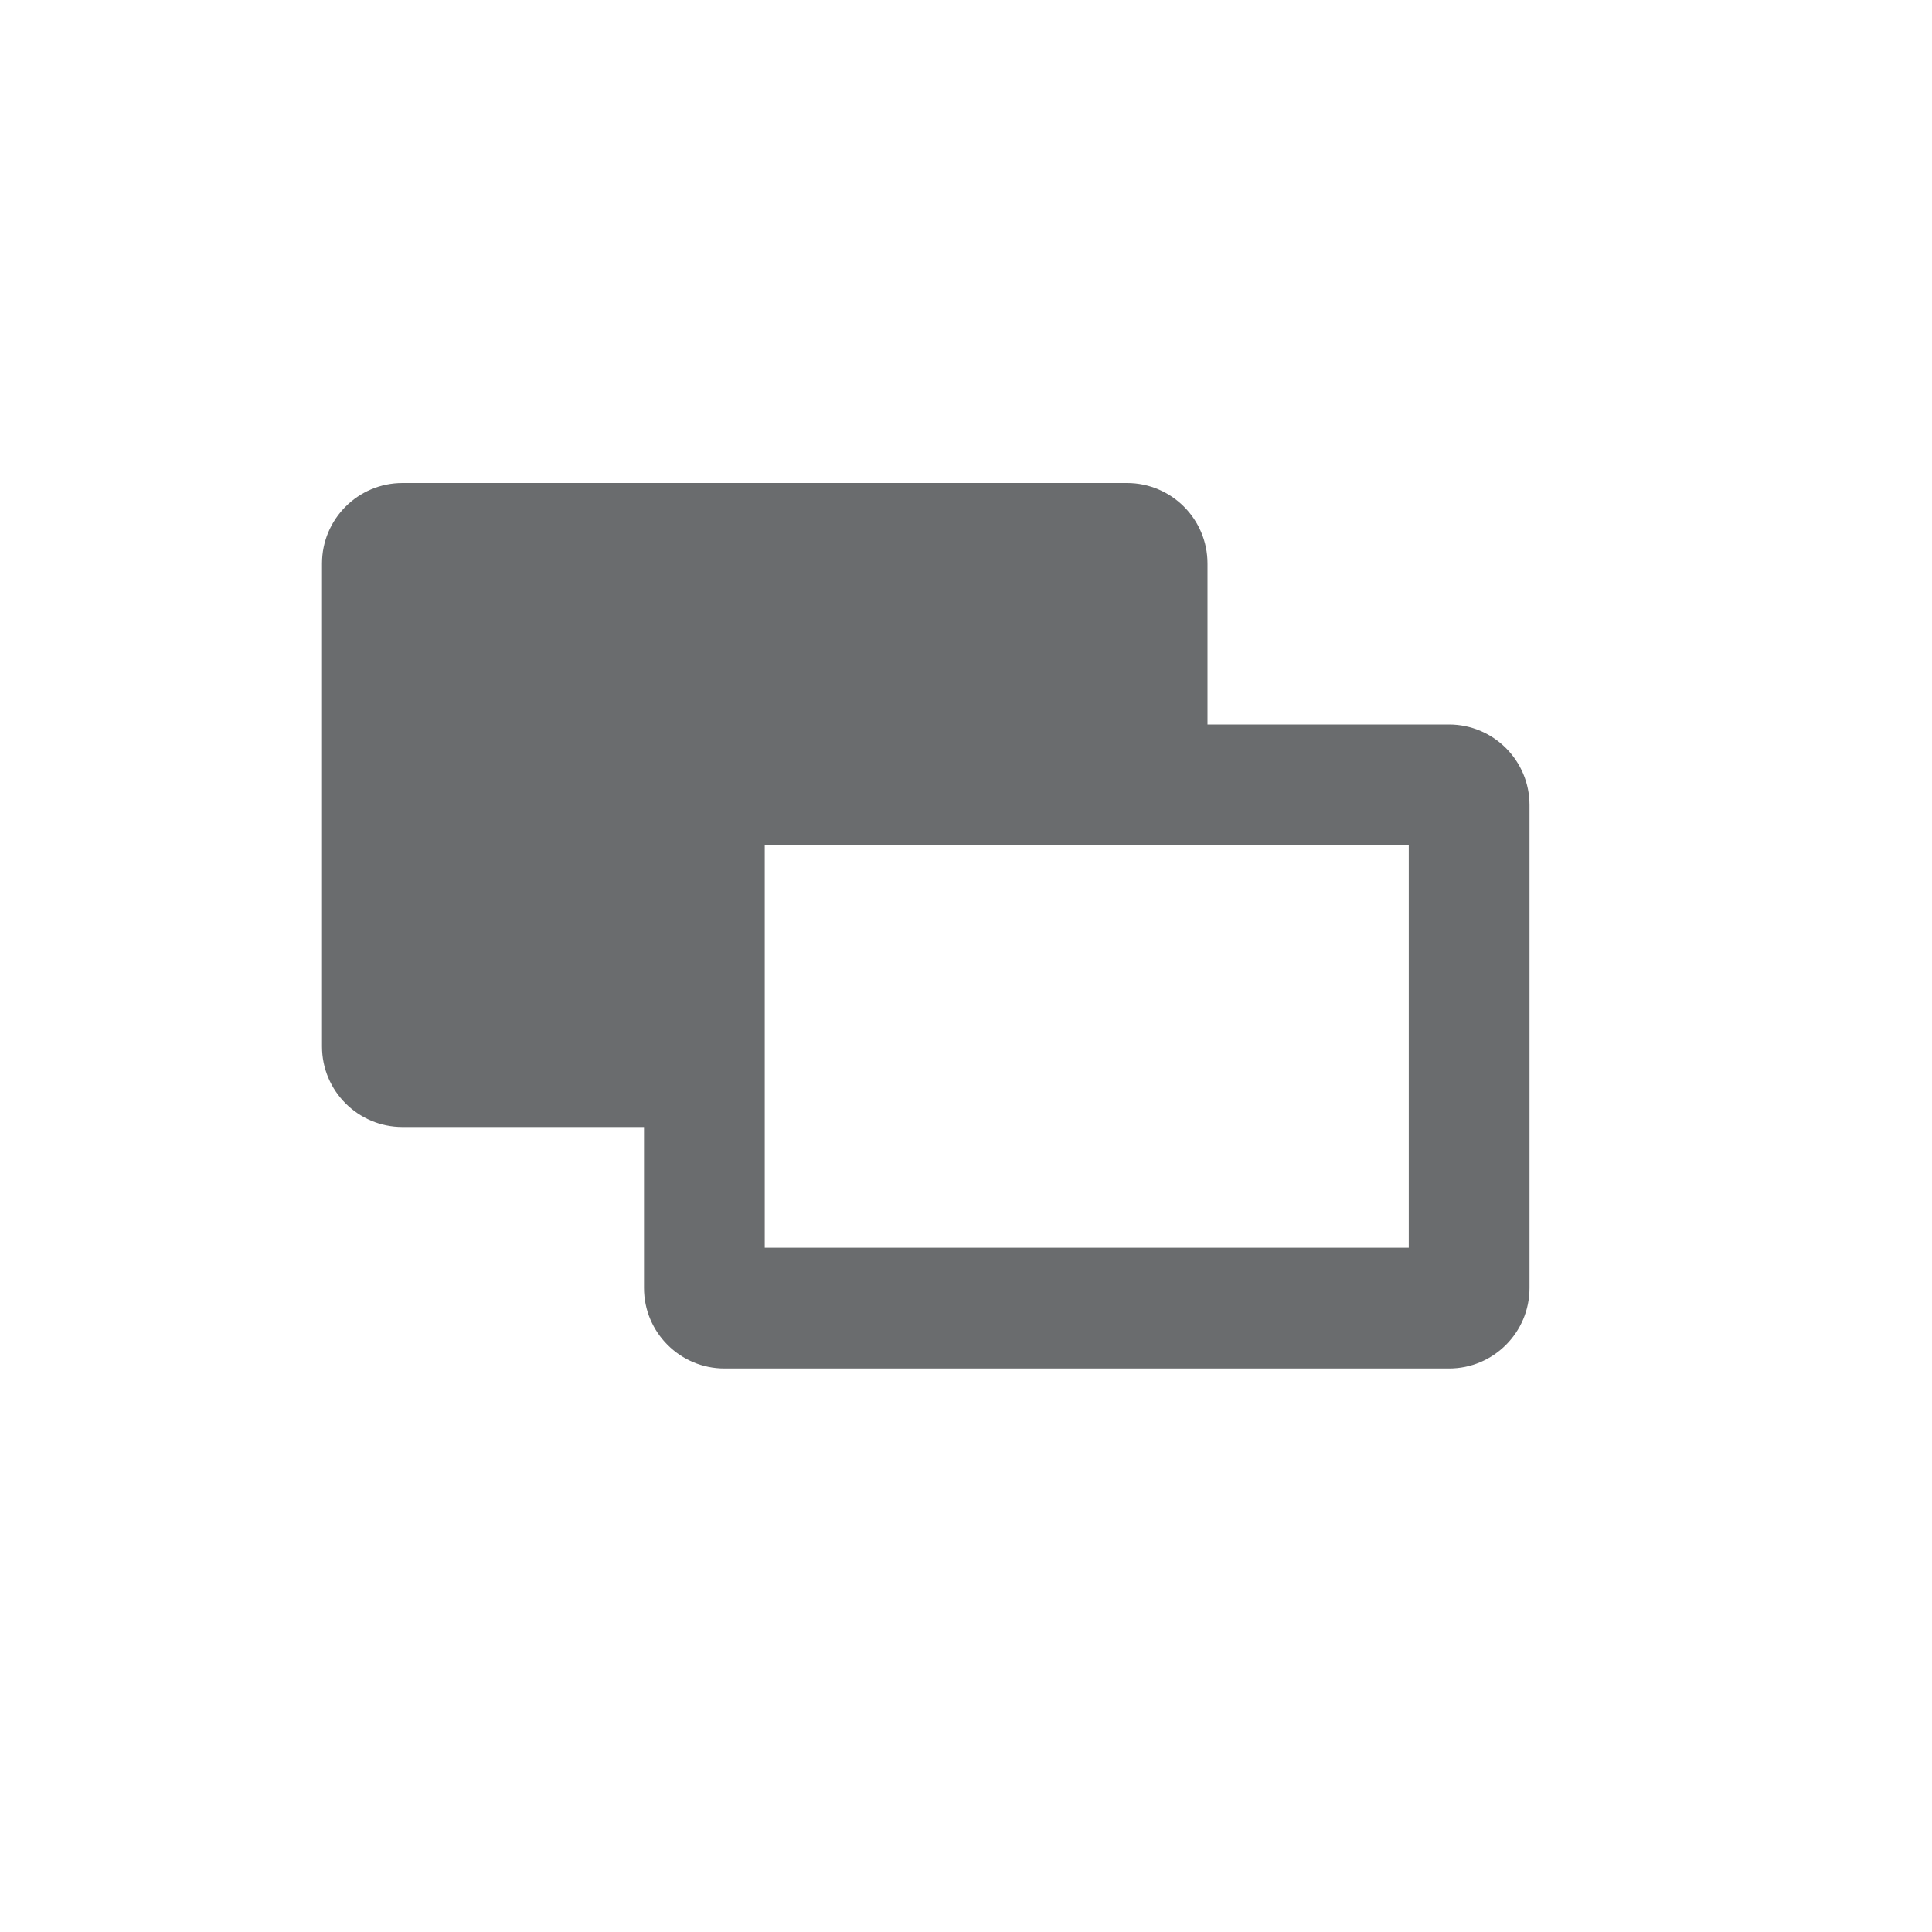
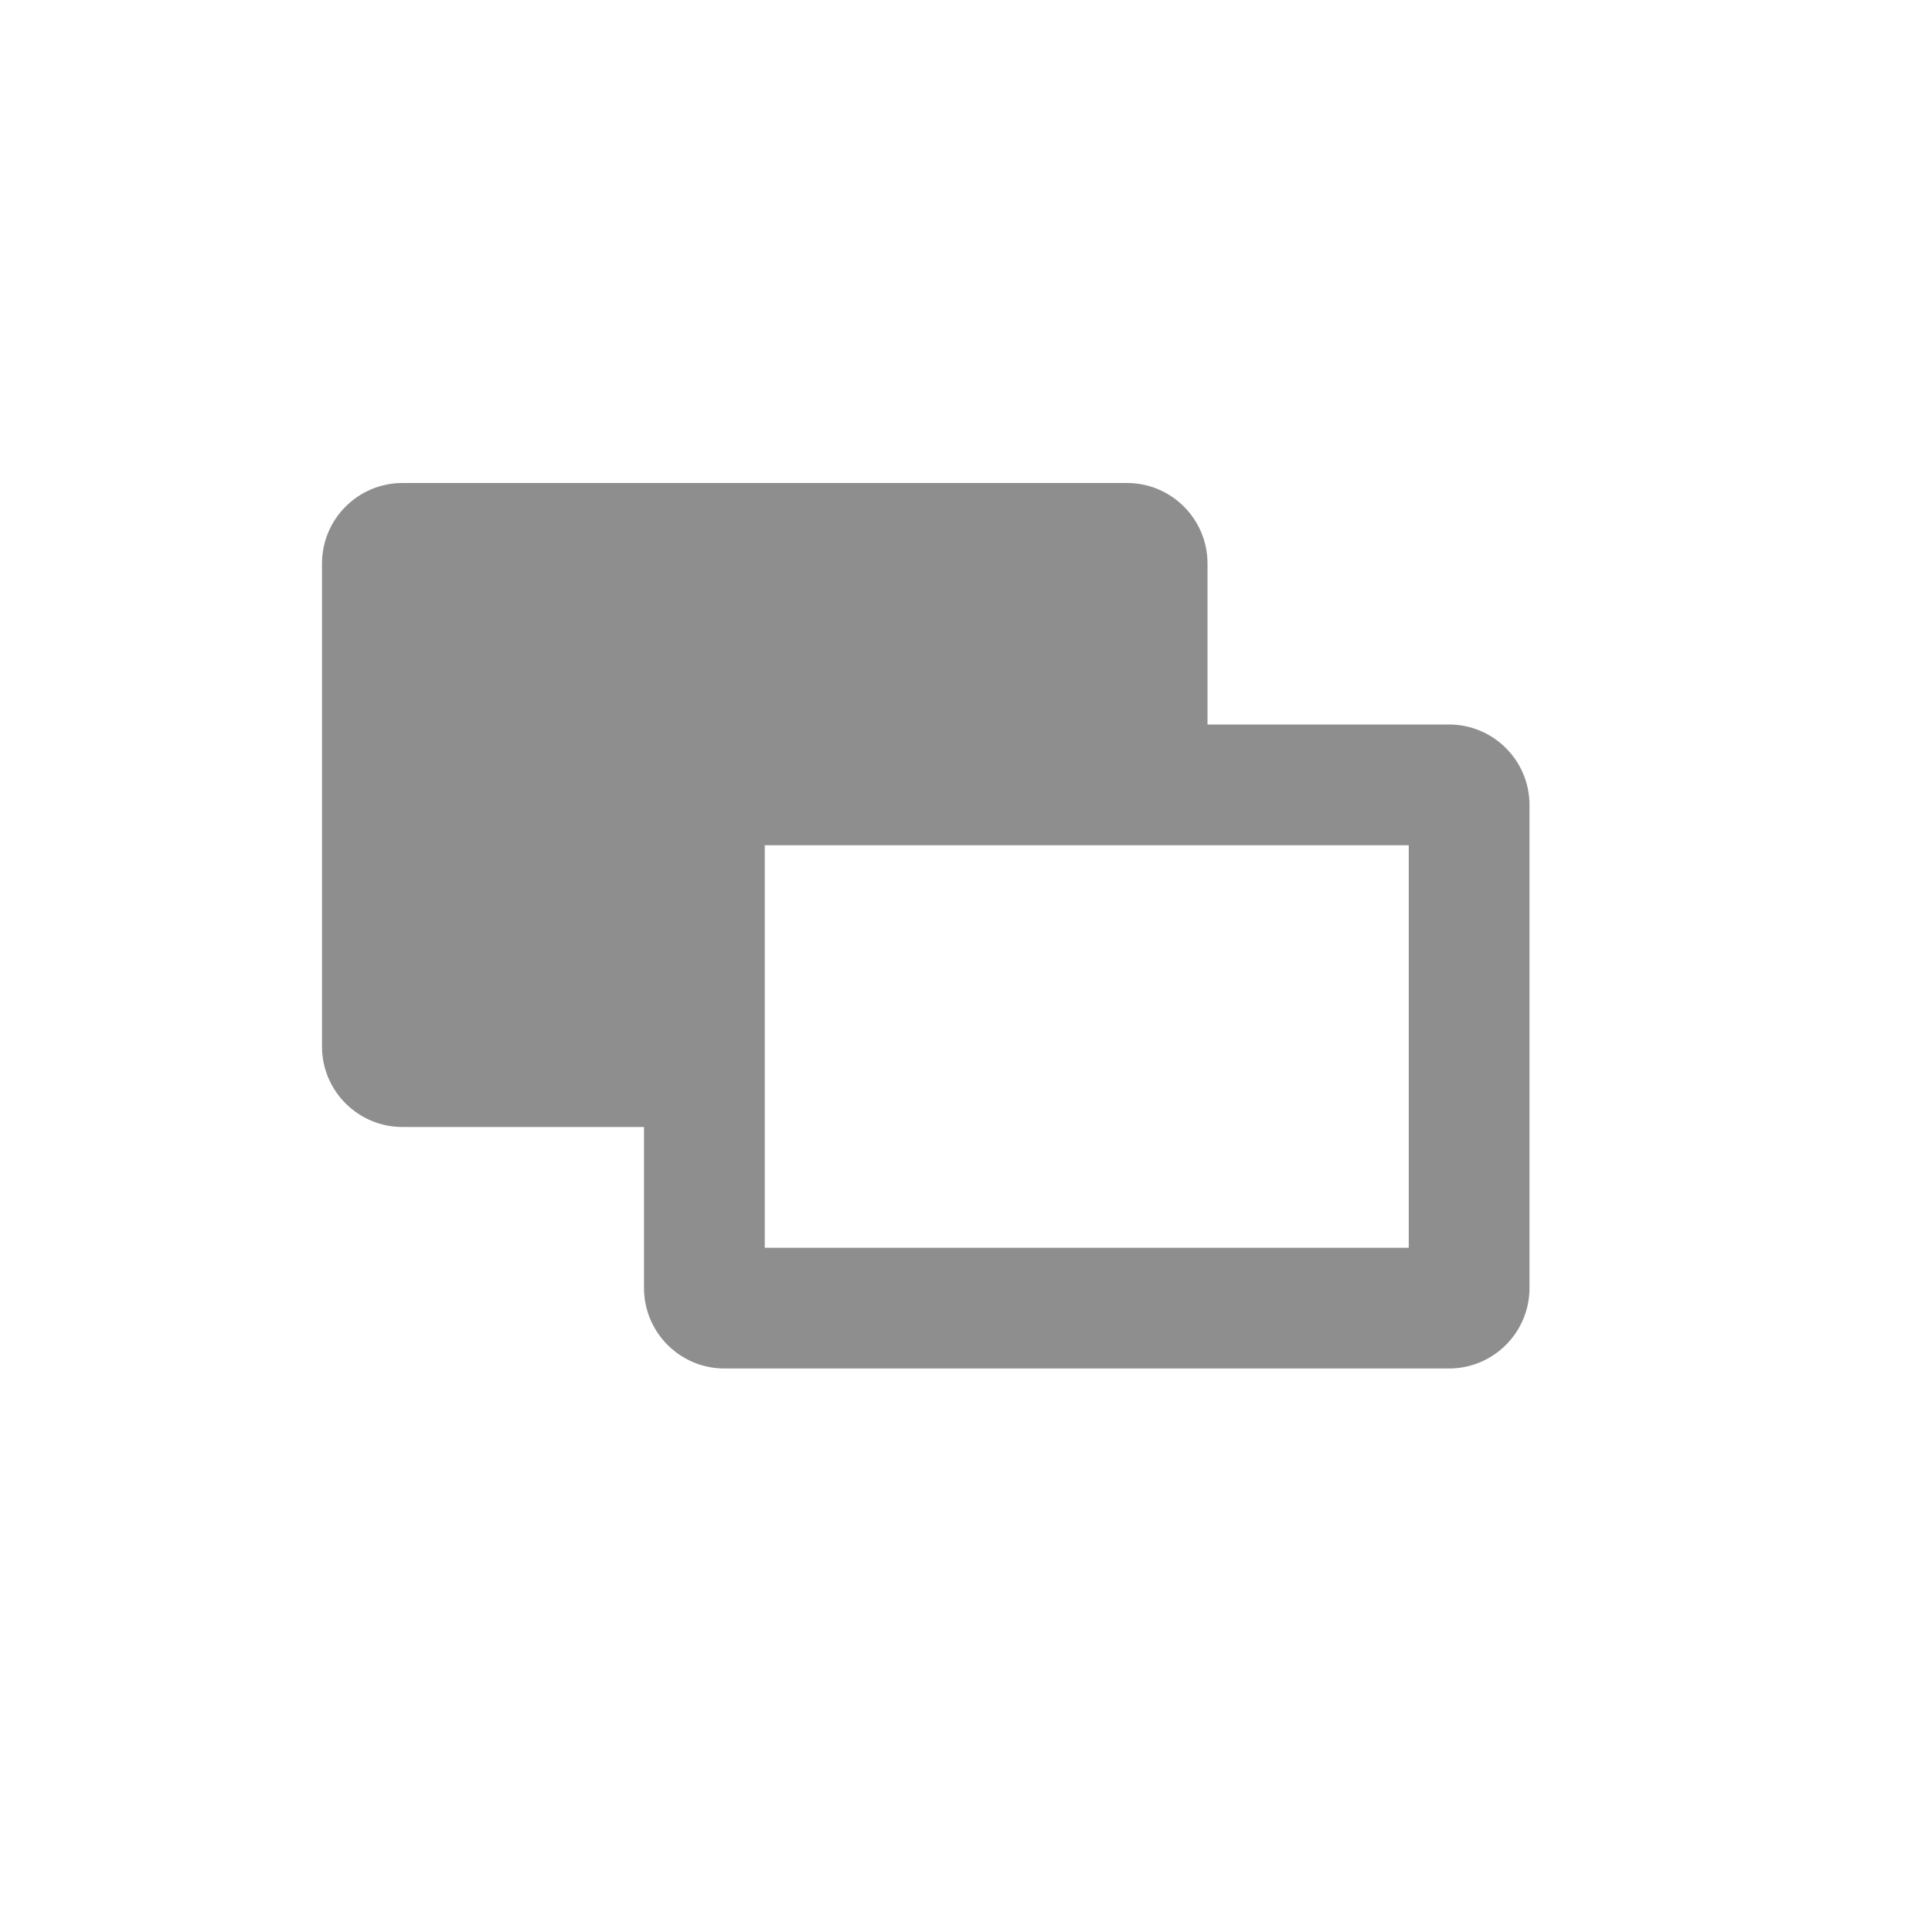
<svg xmlns="http://www.w3.org/2000/svg" width="24" height="24" viewBox="0 0 24 24" fill="none">
-   <path fill-rule="evenodd" clip-rule="evenodd" d="M5 6C4.448 6 4 6.448 4 7V13C4 13.552 4.448 14 5 14H8V16C8 16.552 8.448 17 9 17H18C18.552 17 19 16.552 19 16V10C19 9.448 18.552 9 18 9H15V7C15 6.448 14.552 6 14 6H5ZM9.5 10.5H17.5V15.5H9.5V10.5Z" fill="#6A6C6E" />
+   <path fill-rule="evenodd" clip-rule="evenodd" d="M5 6C4.448 6 4 6.448 4 7V13C4 13.552 4.448 14 5 14H8V16C8 16.552 8.448 17 9 17H18C18.552 17 19 16.552 19 16V10C19 9.448 18.552 9 18 9H15V7C15 6.448 14.552 6 14 6H5ZM9.5 10.5H17.5V15.5H9.5V10.5Z" fill="#8E8E8E" />
</svg>
